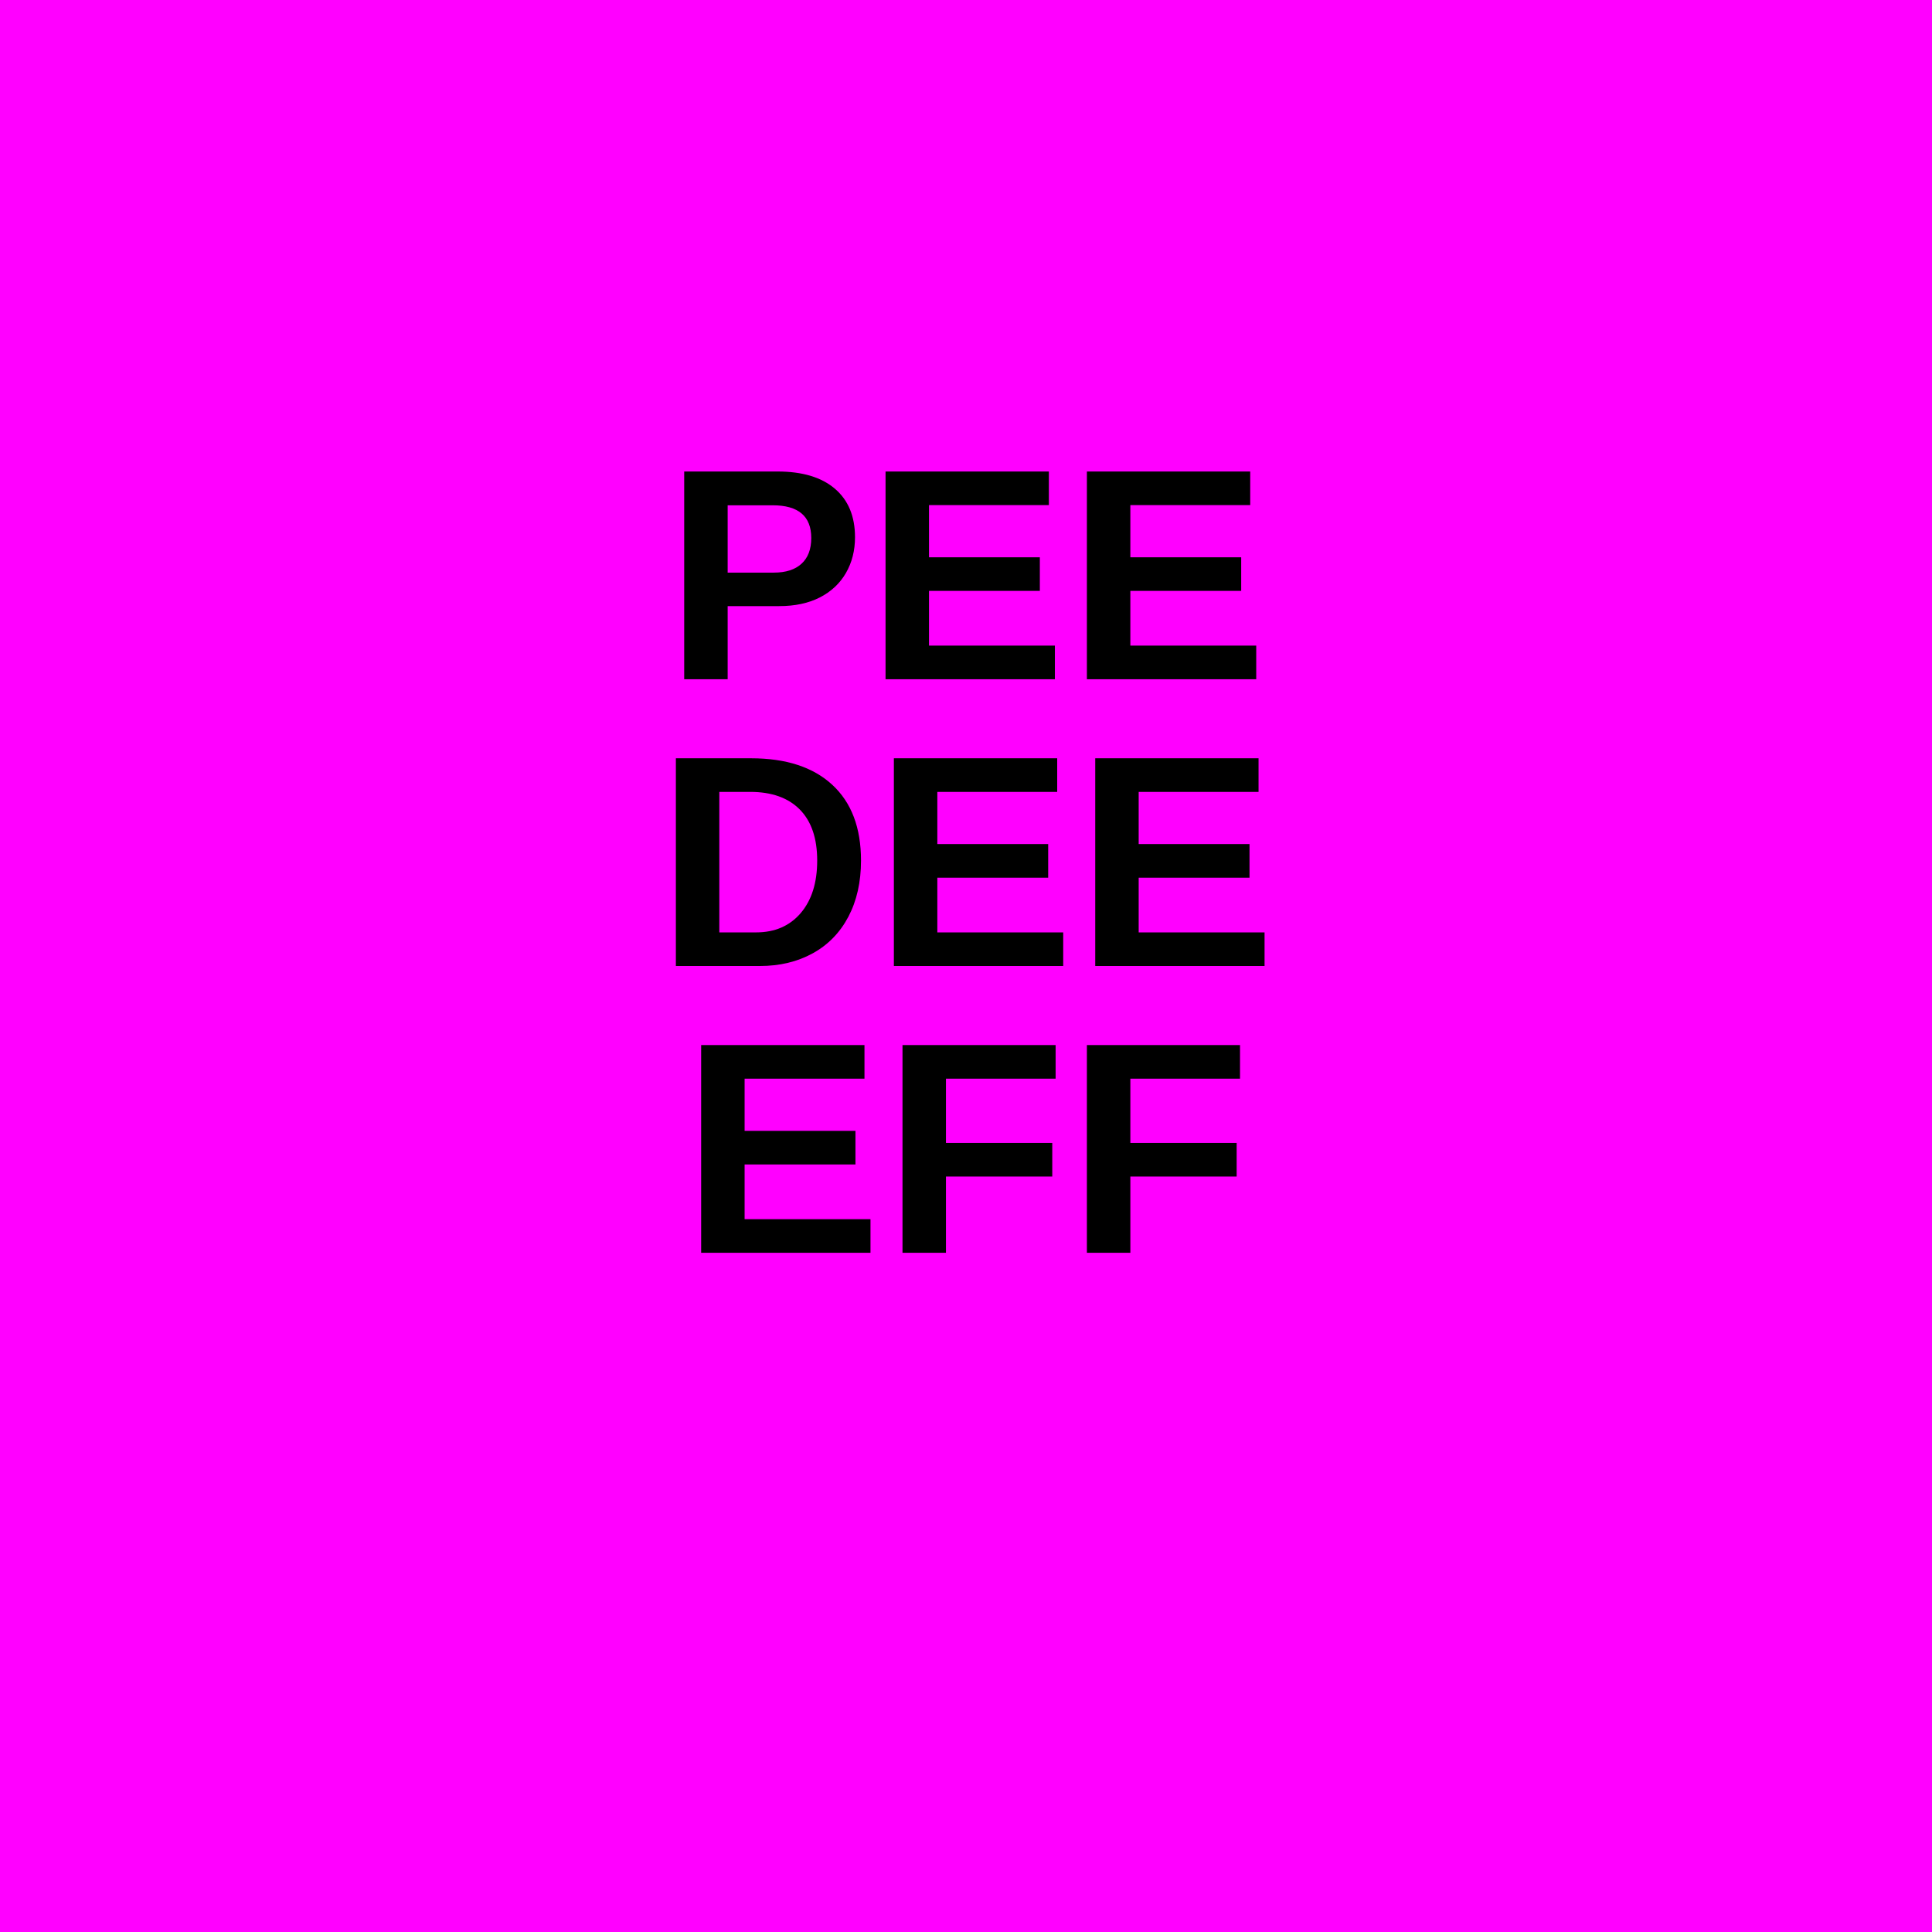
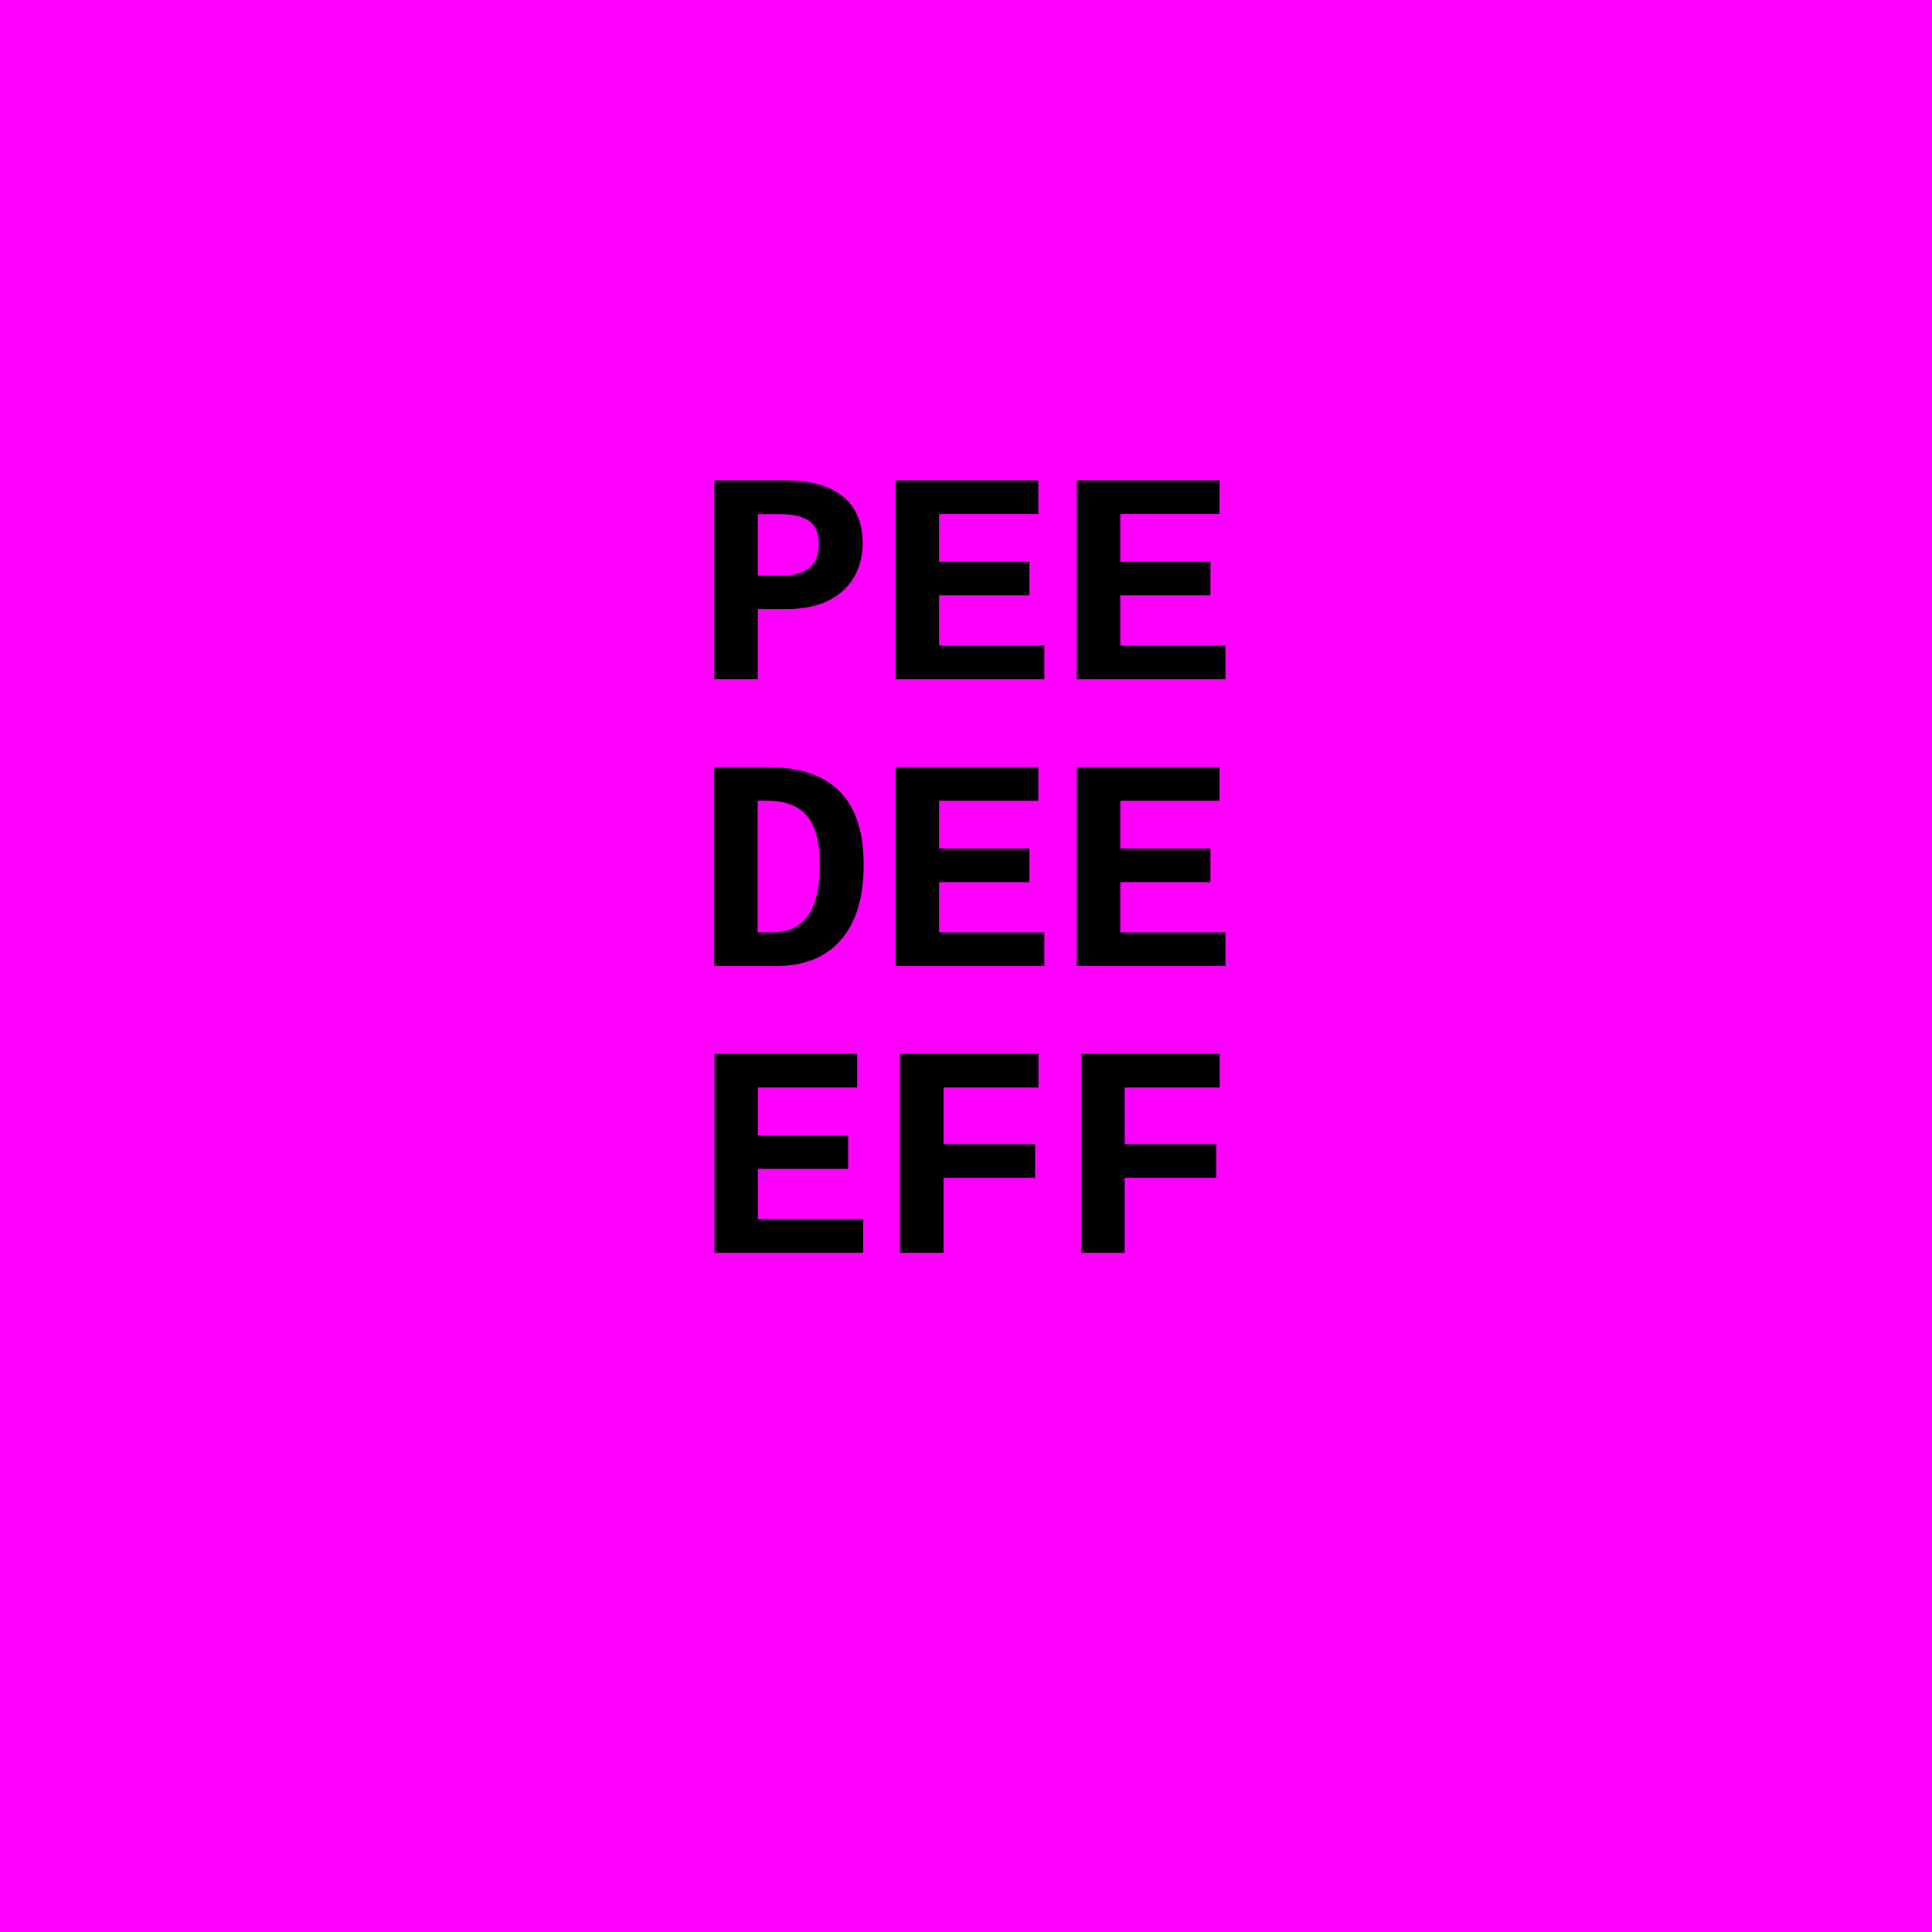
<svg xmlns="http://www.w3.org/2000/svg" viewBox="0 0 512 512" width="512" height="512">
  <rect x="0" y="0" width="512" height="512" fill="#ff00ff" />
-   <g fill="black" font-family="Arial, sans-serif" font-weight="bold" font-size="80" text-anchor="middle">
+   <g fill="black" font-family="Monaco, 'Courier New', monospace" font-weight="bold" font-size="80" text-anchor="middle">
    <text x="256" y="180">PEE</text>
    <text x="256" y="256">DEE</text>
    <text x="256" y="332">EFF</text>
  </g>
</svg>
